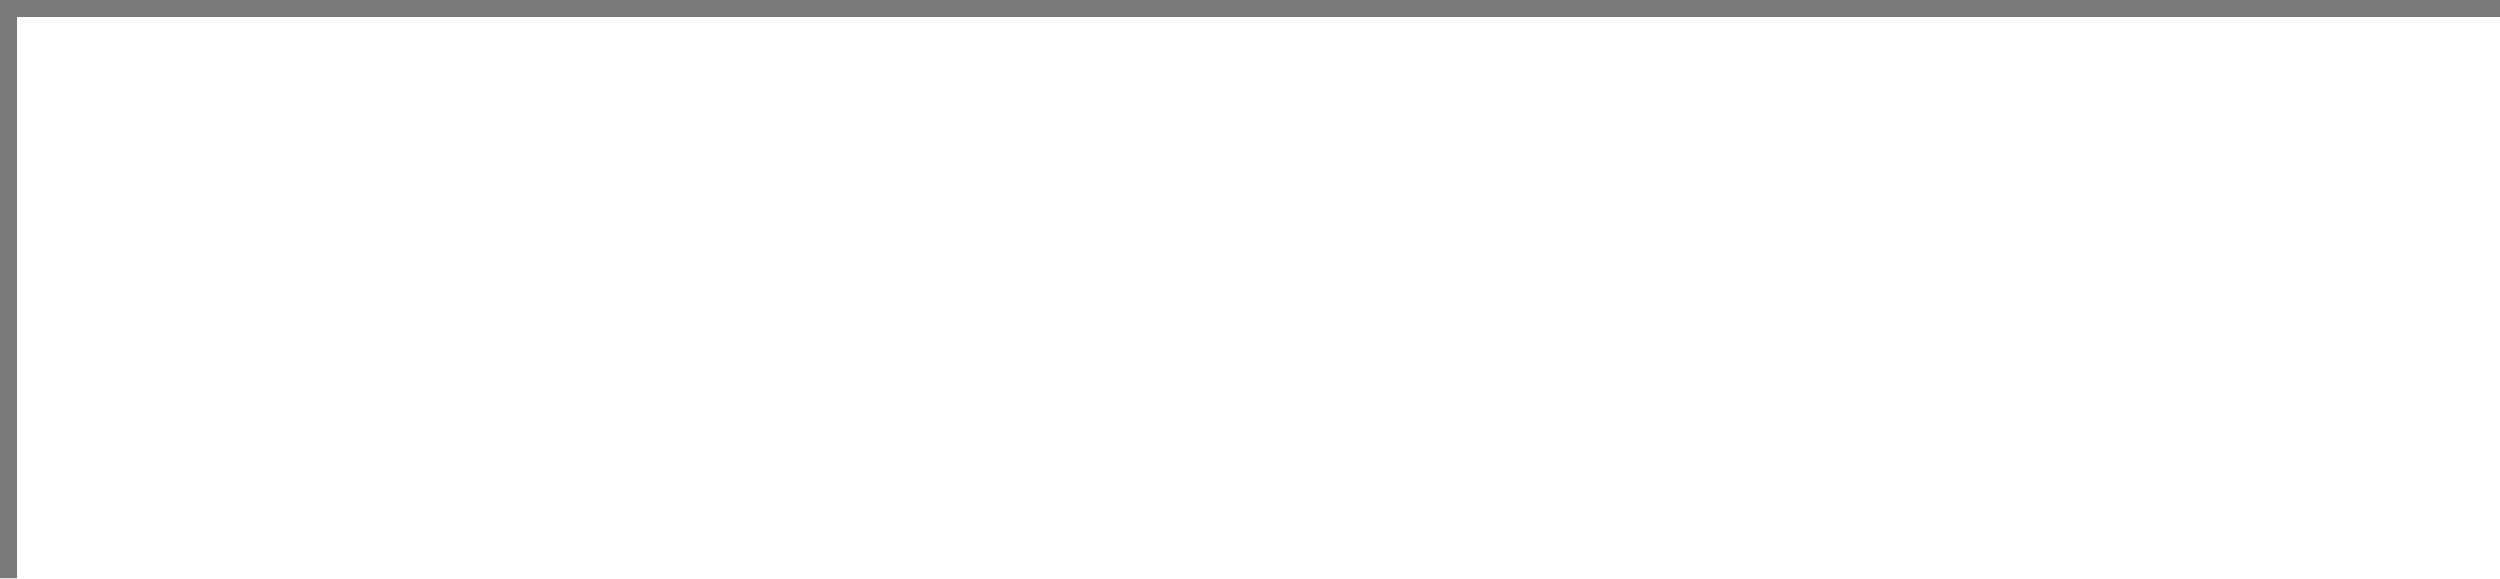
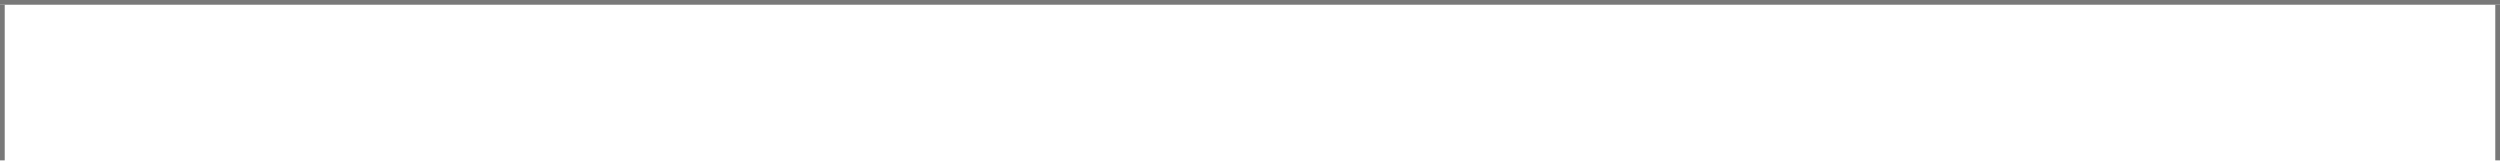
- <svg xmlns="http://www.w3.org/2000/svg" version="1.1" width="147px" height="34px" viewBox="0 154 147 34">
-   <path d="M 1 1  L 147 1  L 147 34  L 1 34  L 1 1  Z " fill-rule="nonzero" fill="rgba(255, 255, 255, 1)" stroke="none" transform="matrix(1 0 0 1 0 154 )" class="fill" />
-   <path d="M 0.5 1  L 0.5 34  " stroke-width="1" stroke-dasharray="0" stroke="rgba(121, 121, 121, 1)" fill="none" transform="matrix(1 0 0 1 0 154 )" class="stroke" />
-   <path d="M 0 0.5  L 147 0.5  " stroke-width="1" stroke-dasharray="0" stroke="rgba(121, 121, 121, 1)" fill="none" transform="matrix(1 0 0 1 0 154 )" class="stroke" />
+ <svg xmlns="http://www.w3.org/2000/svg" version="1.1" width="530px" height="34px" viewBox="147 154 530 34">
+   <path d="M 1 1  L 529 1  L 529 34  L 1 34  L 1 1  Z " fill-rule="nonzero" fill="rgba(255, 255, 255, 1)" stroke="none" transform="matrix(1 0 0 1 147 154 )" class="fill" />
+   <path d="M 0.5 1  L 0.5 34  " stroke-width="1" stroke-dasharray="0" stroke="rgba(121, 121, 121, 1)" fill="none" transform="matrix(1 0 0 1 147 154 )" class="stroke" />
+   <path d="M 0 0.5  L 530 0.5  " stroke-width="1" stroke-dasharray="0" stroke="rgba(121, 121, 121, 1)" fill="none" transform="matrix(1 0 0 1 147 154 )" class="stroke" />
+   <path d="M 529.5 1  L 529.5 34  " stroke-width="1" stroke-dasharray="0" stroke="rgba(121, 121, 121, 1)" fill="none" transform="matrix(1 0 0 1 147 154 )" class="stroke" />
</svg>
